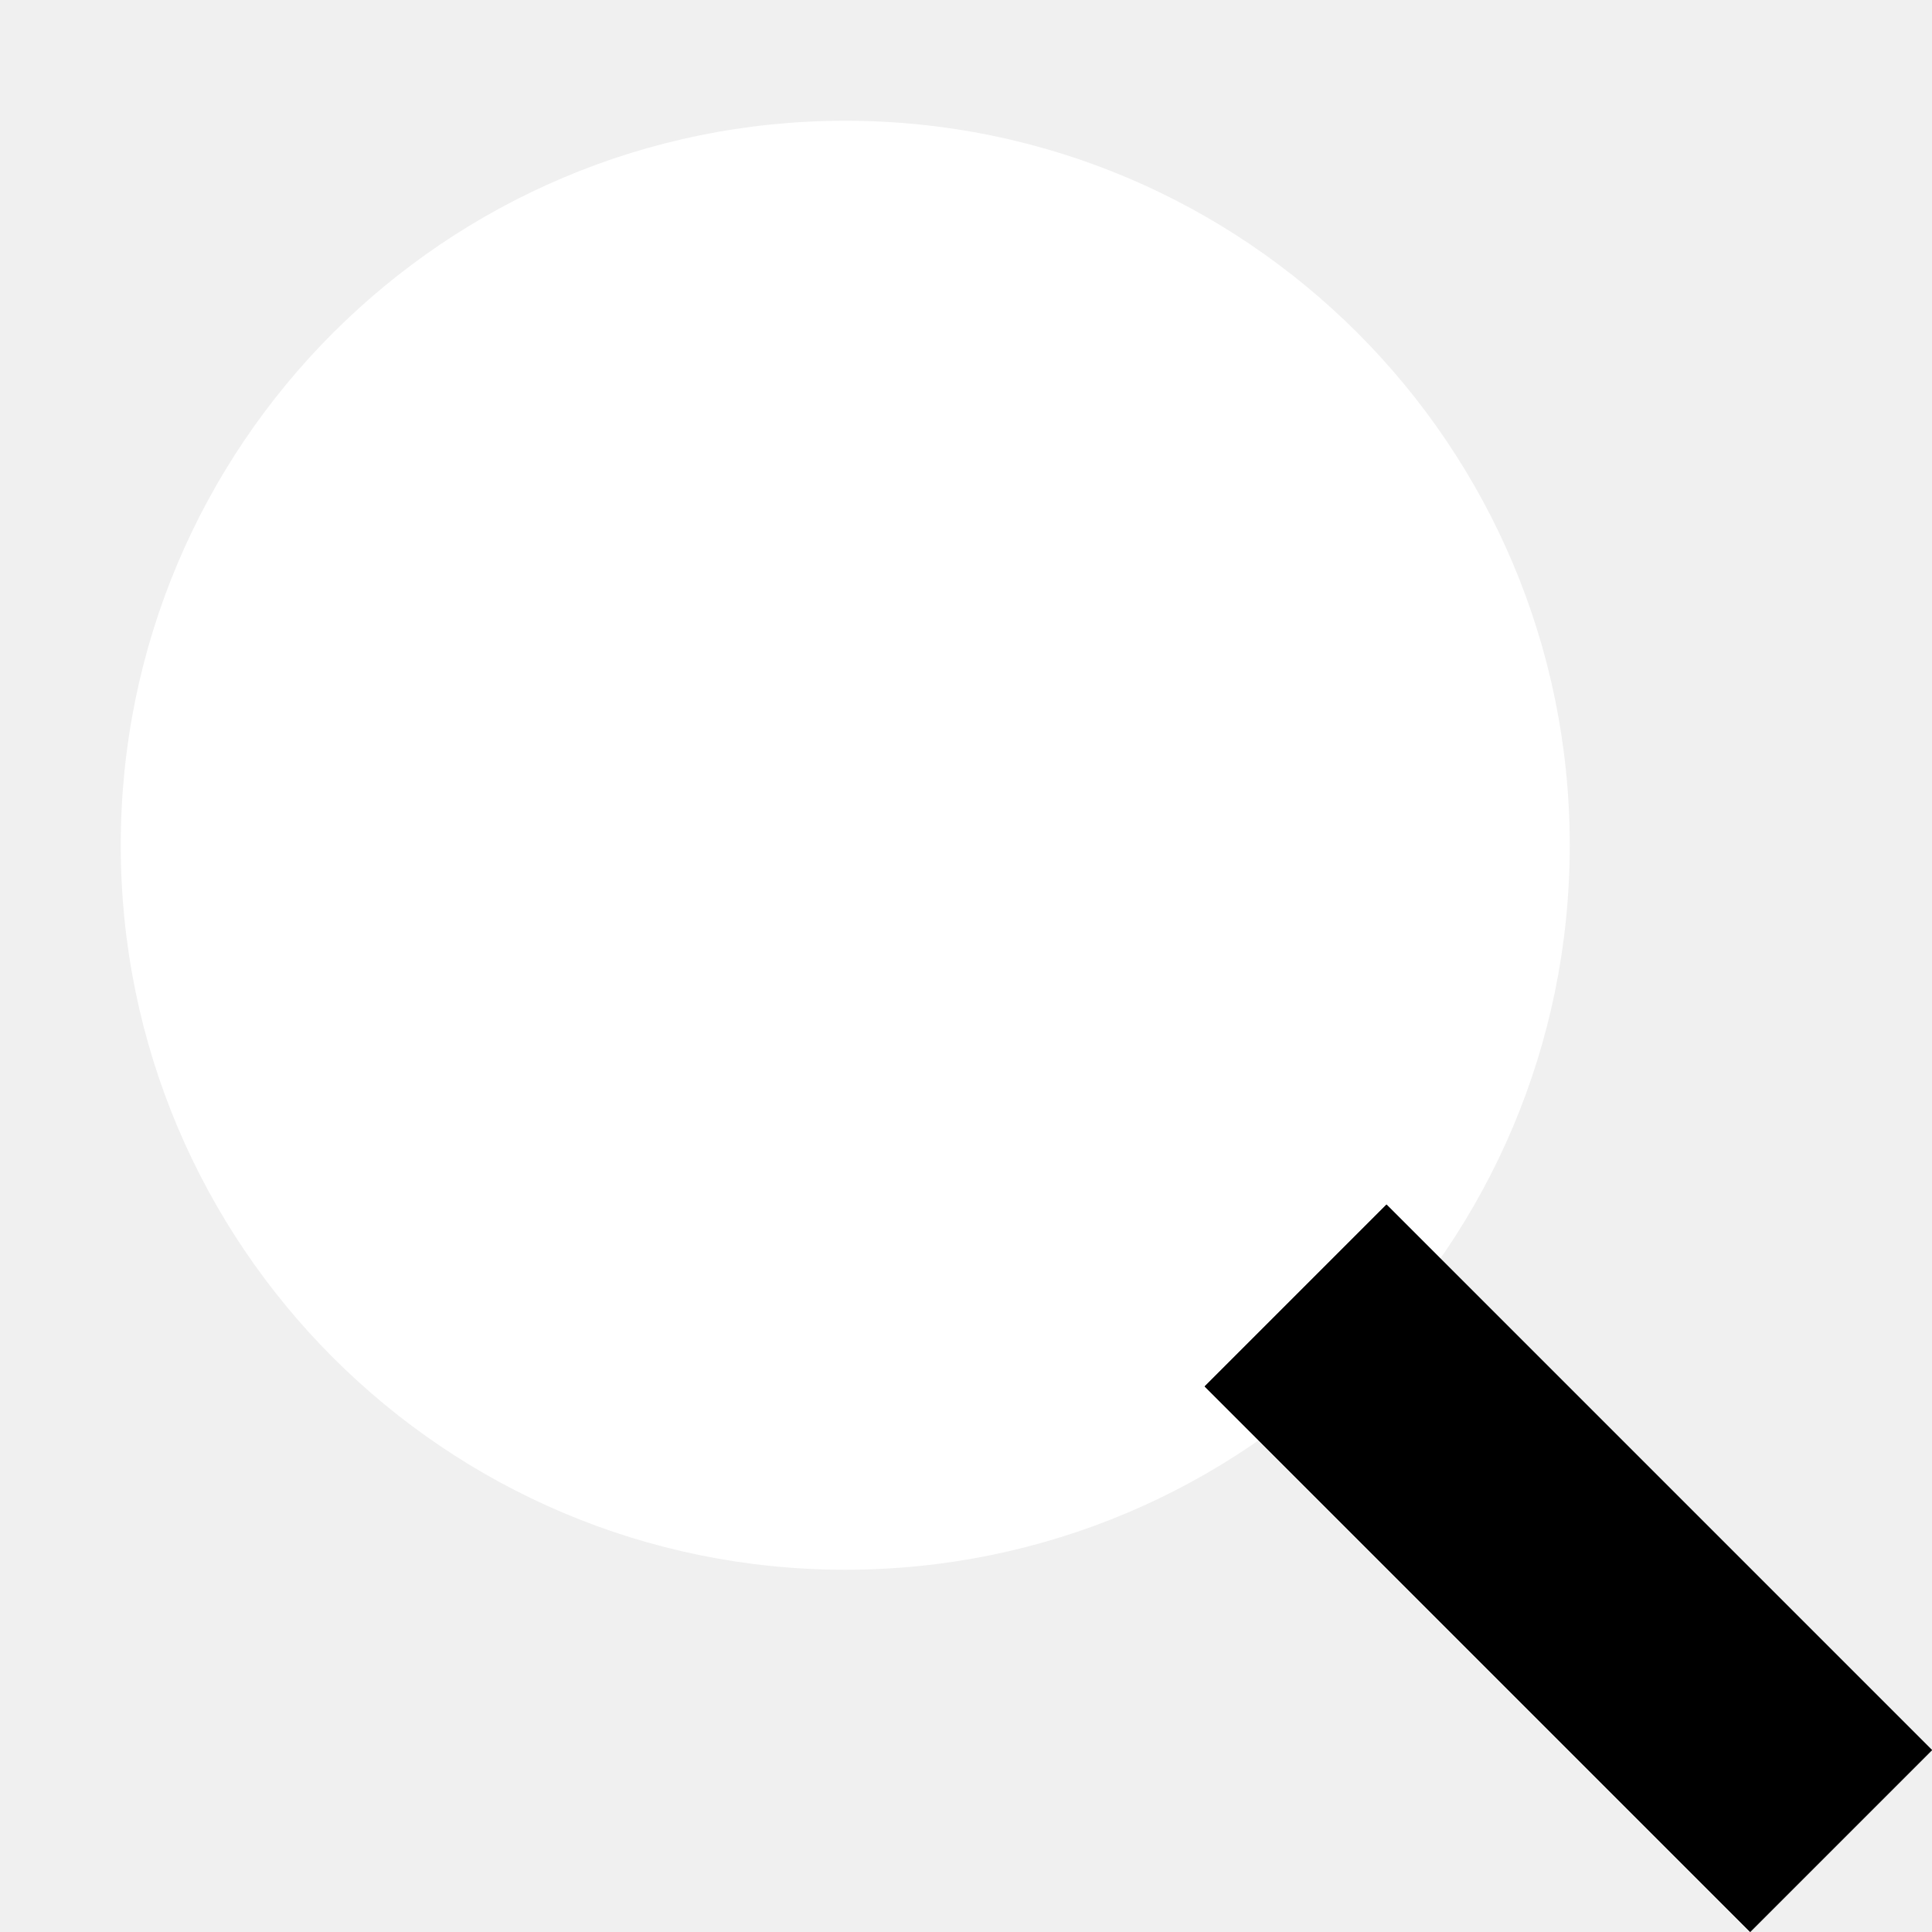
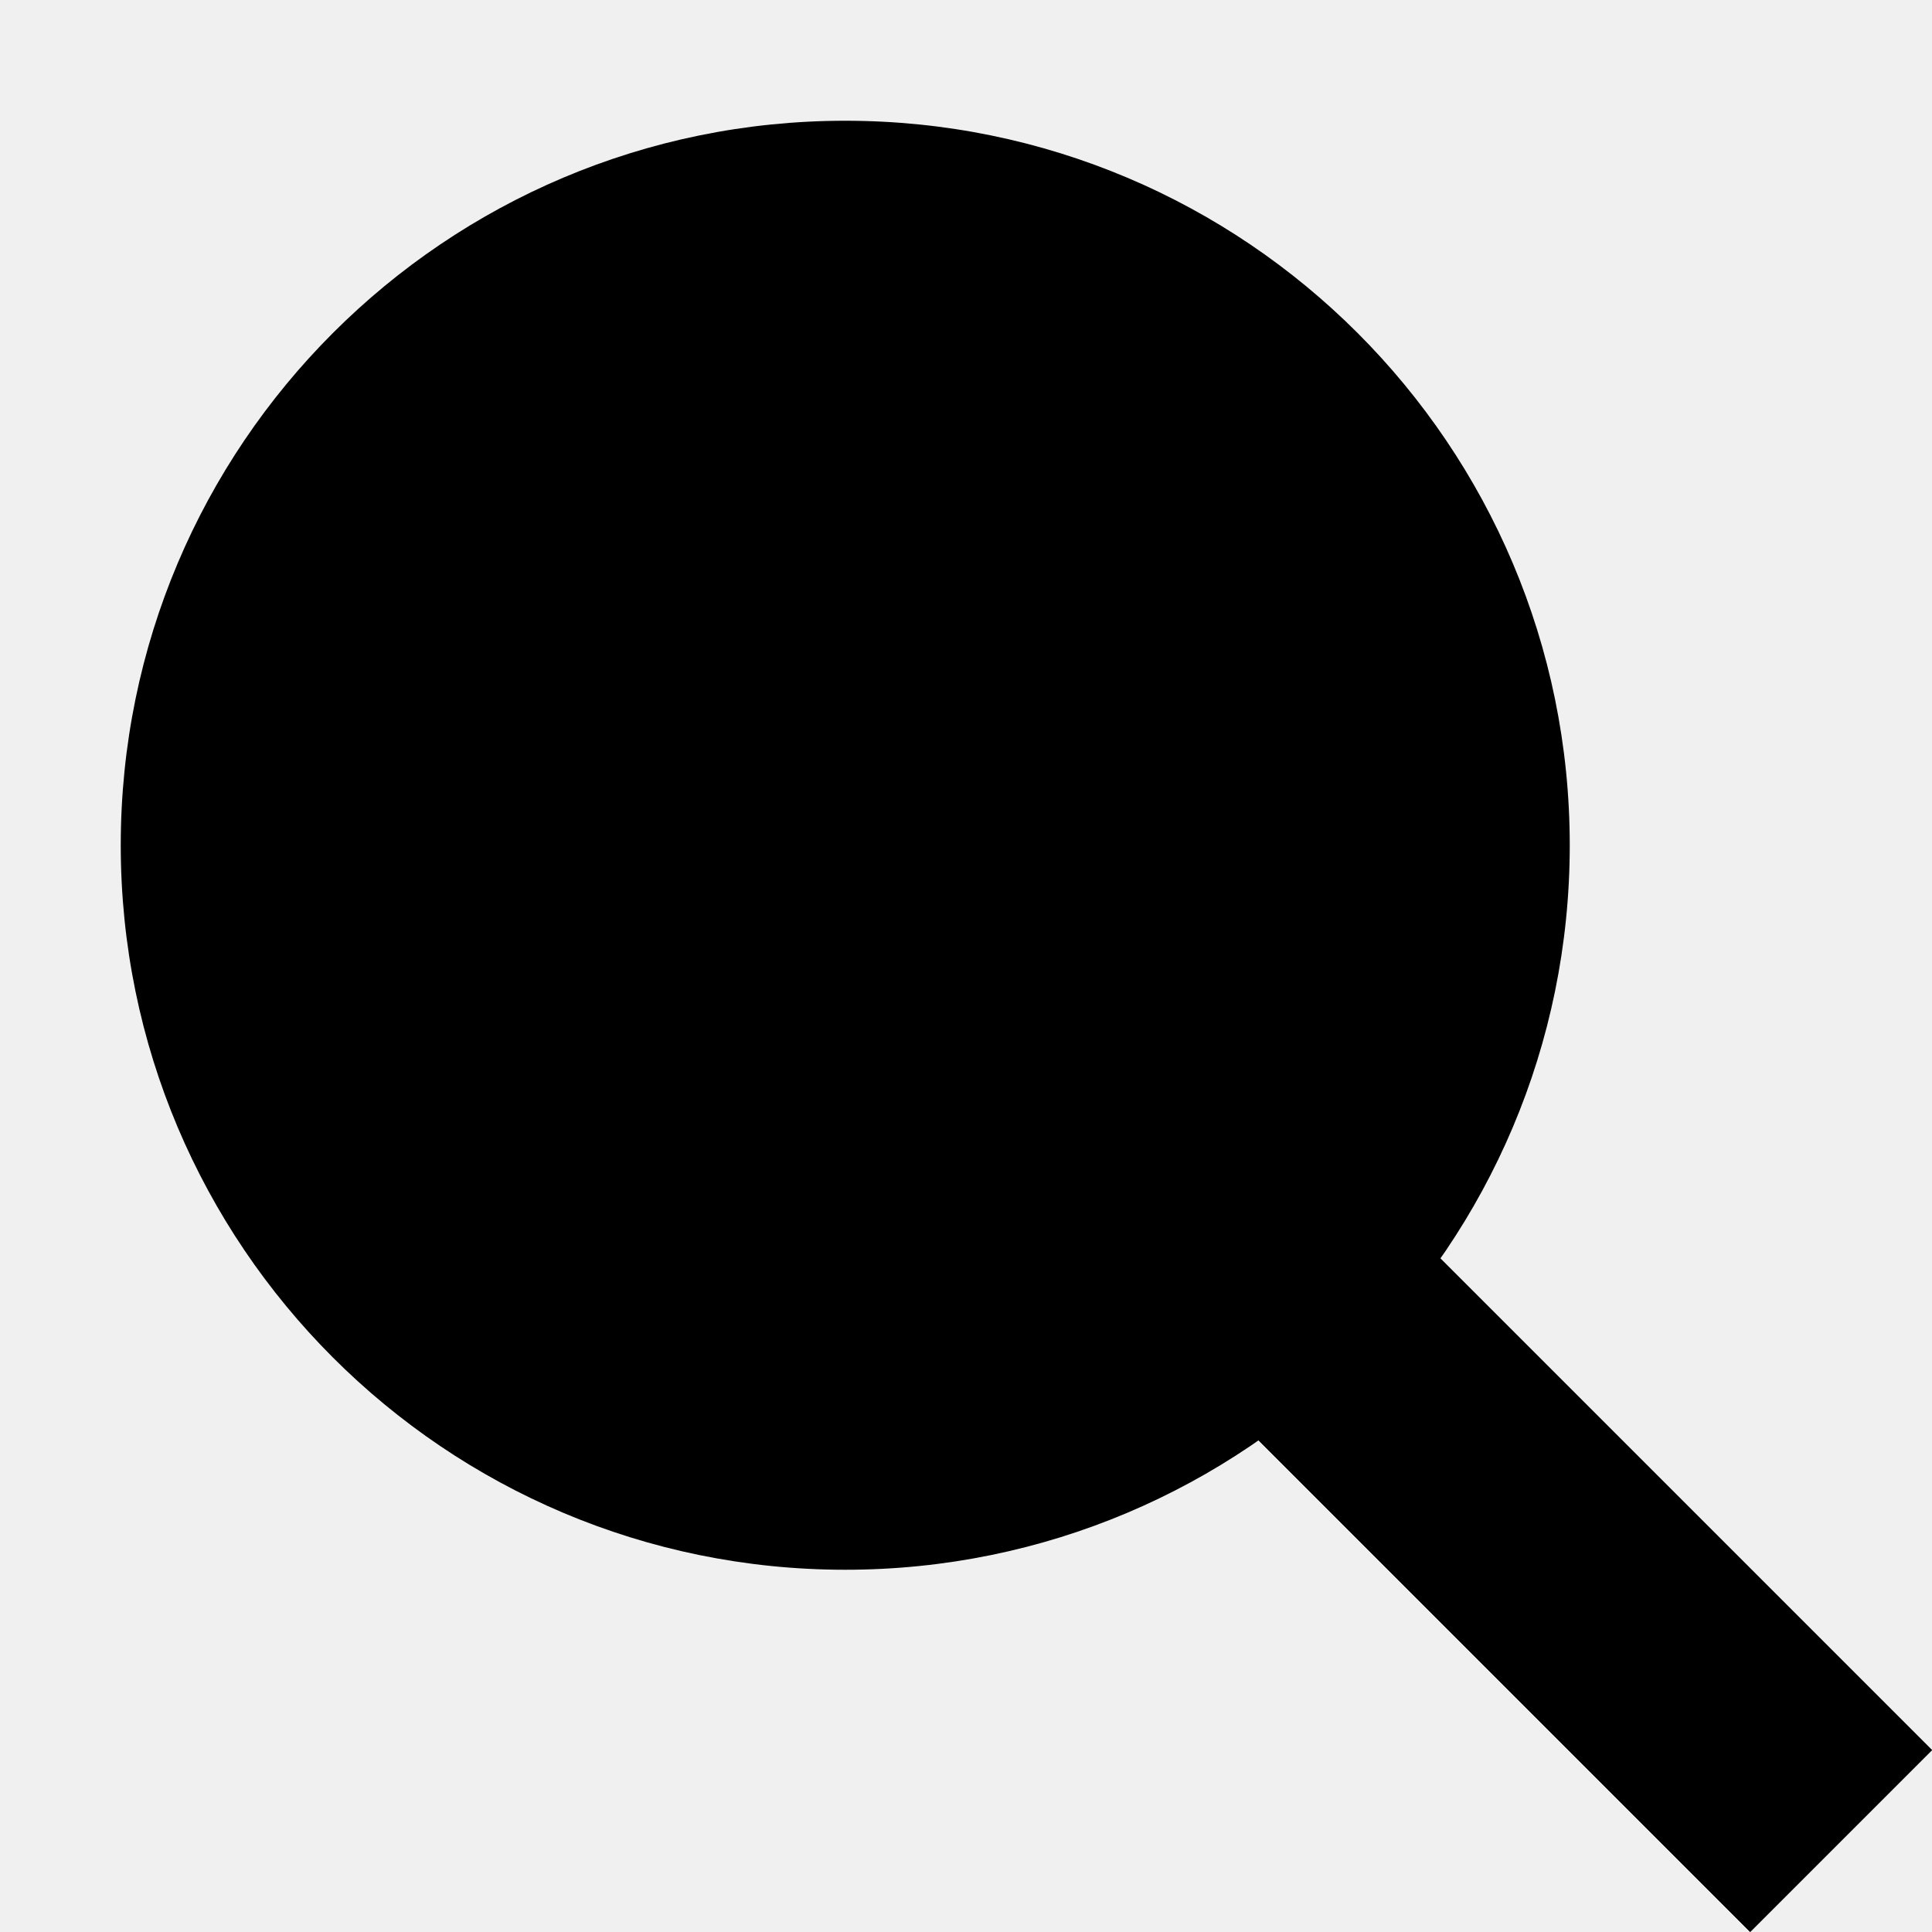
<svg xmlns="http://www.w3.org/2000/svg" width="16" height="16" viewBox="0 0 16 16">
-   <circle cx="7" cy="7" r="6" stroke-width="10" fill="white" />
+   <circle cx="7" cy="7" r="6" stroke-width="10" />
  <rect x="9.977" y="11.482" width="2.13" height="6.389" transform="rotate(-45 9.97656 11.4825)" />
  <rect x="9.977" y="11.482" width="2.13" height="6.389" transform="rotate(-45 9.97656 11.4825)" />
</svg>
